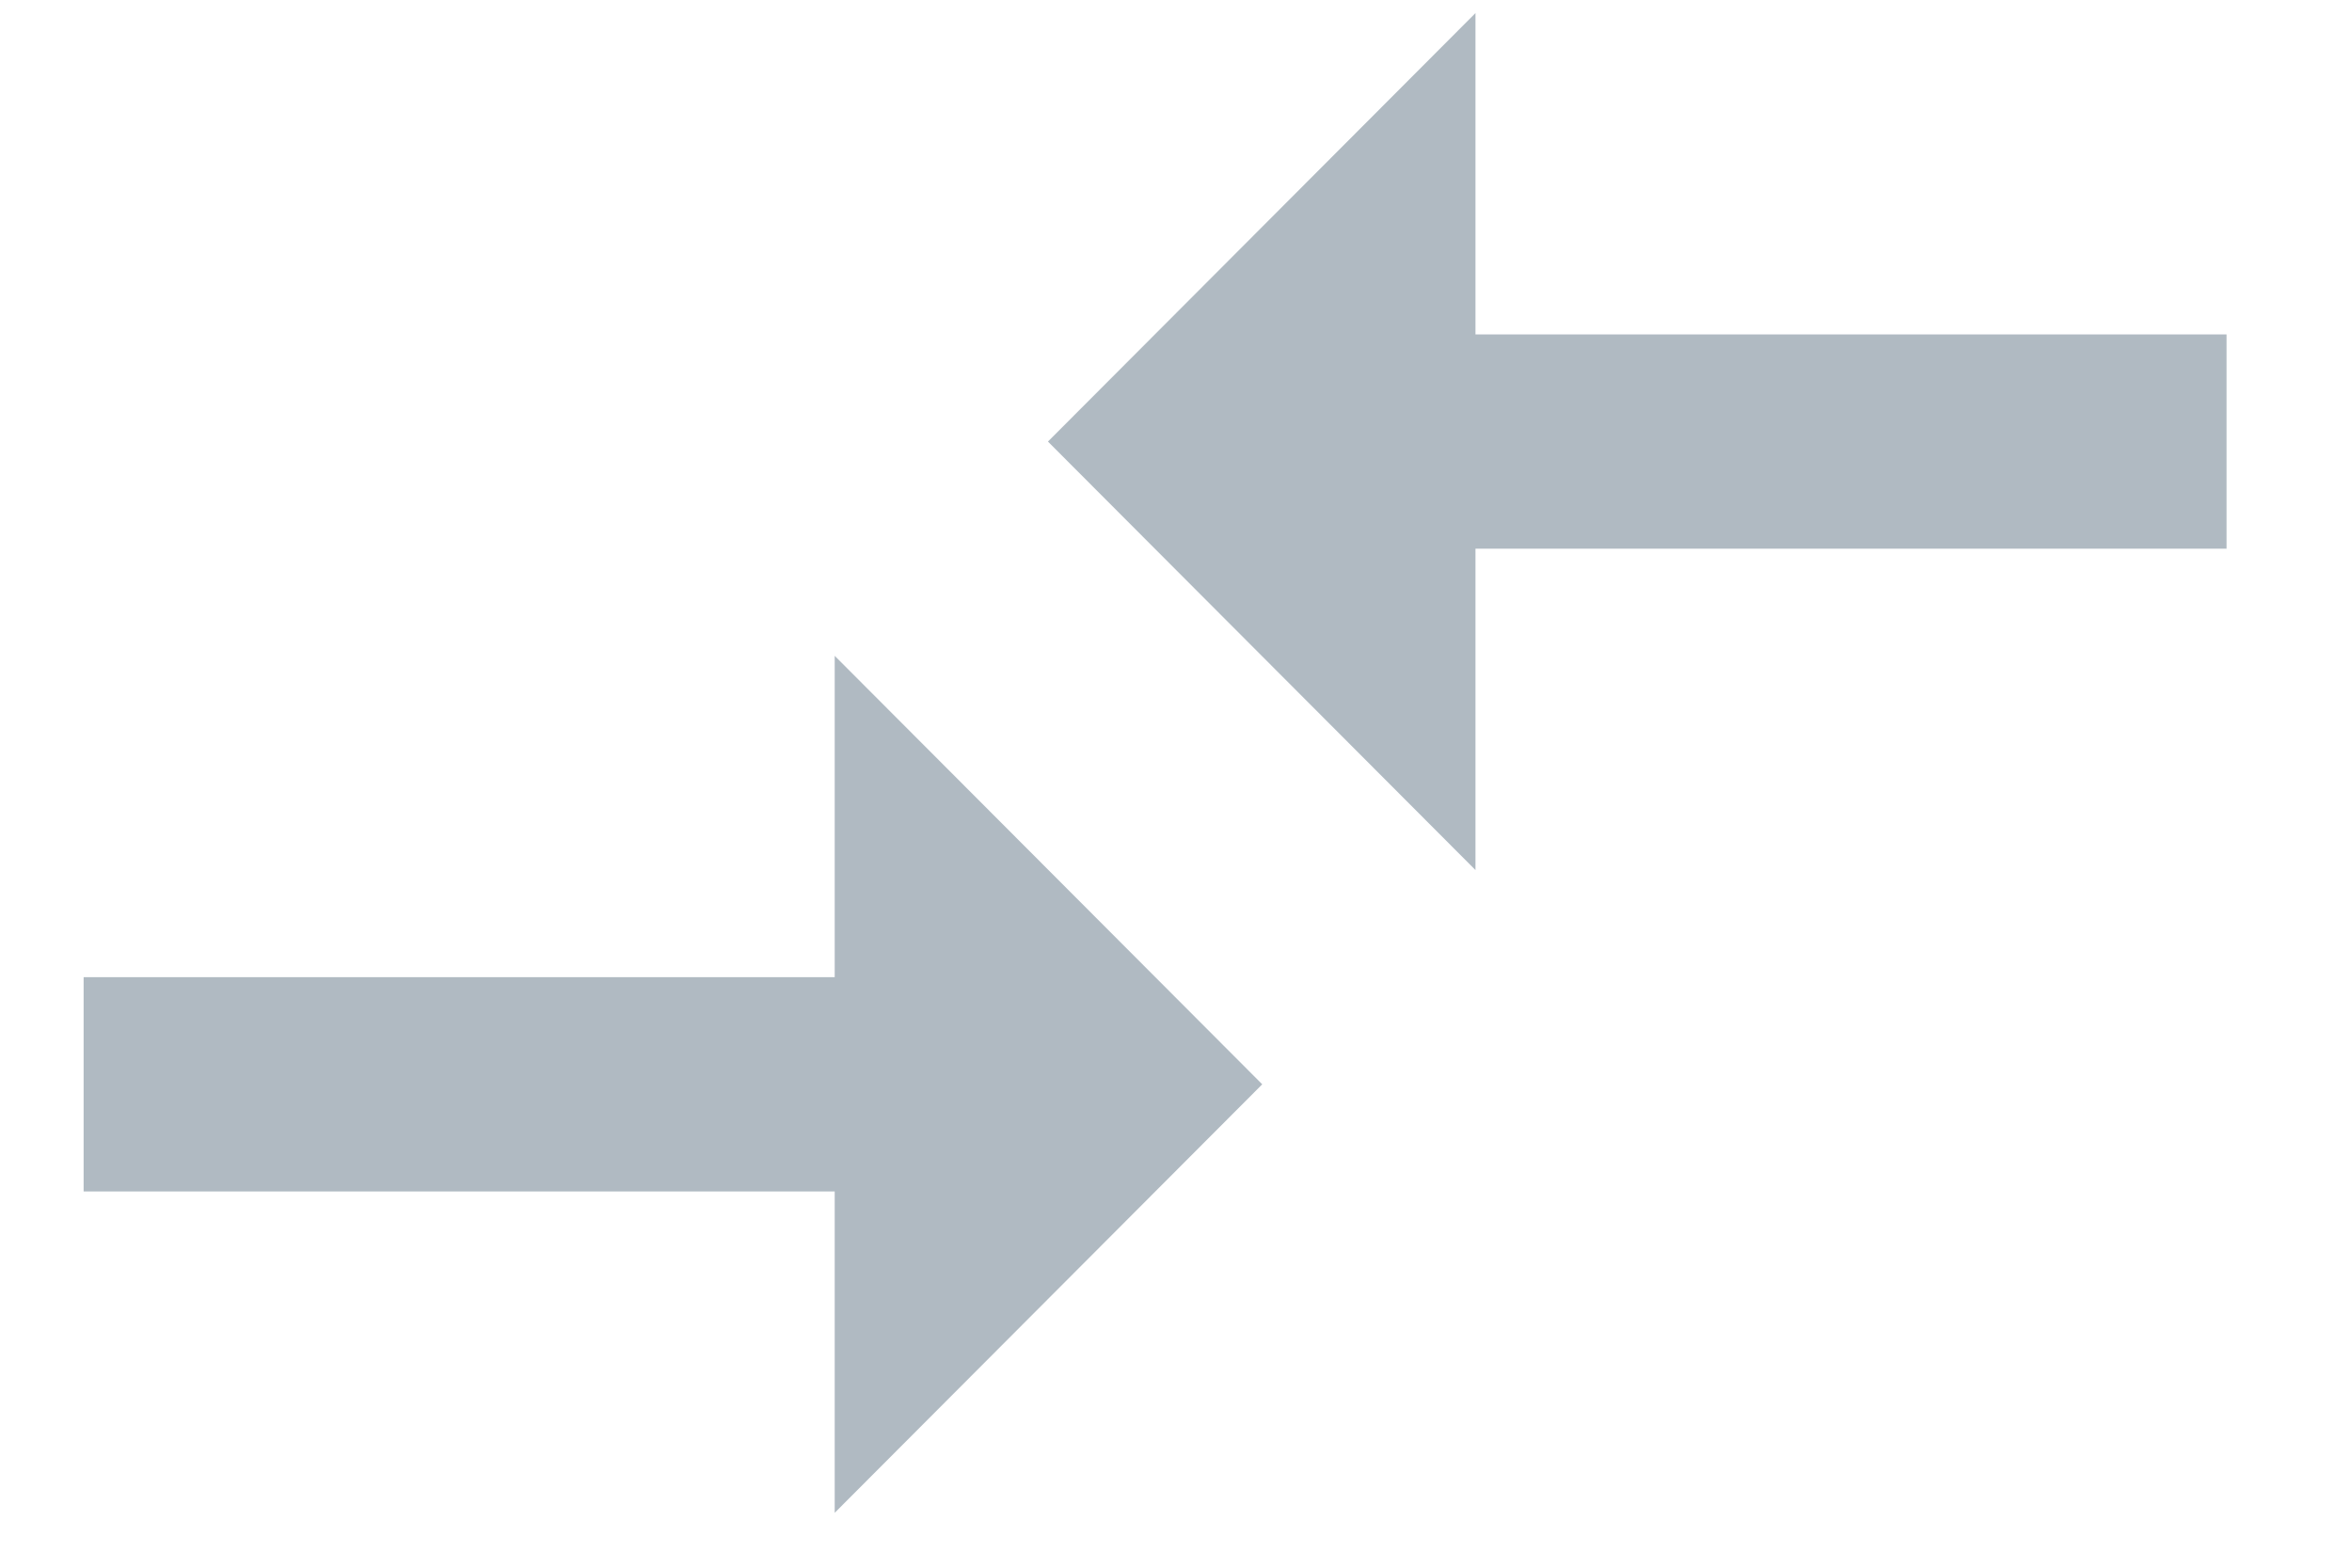
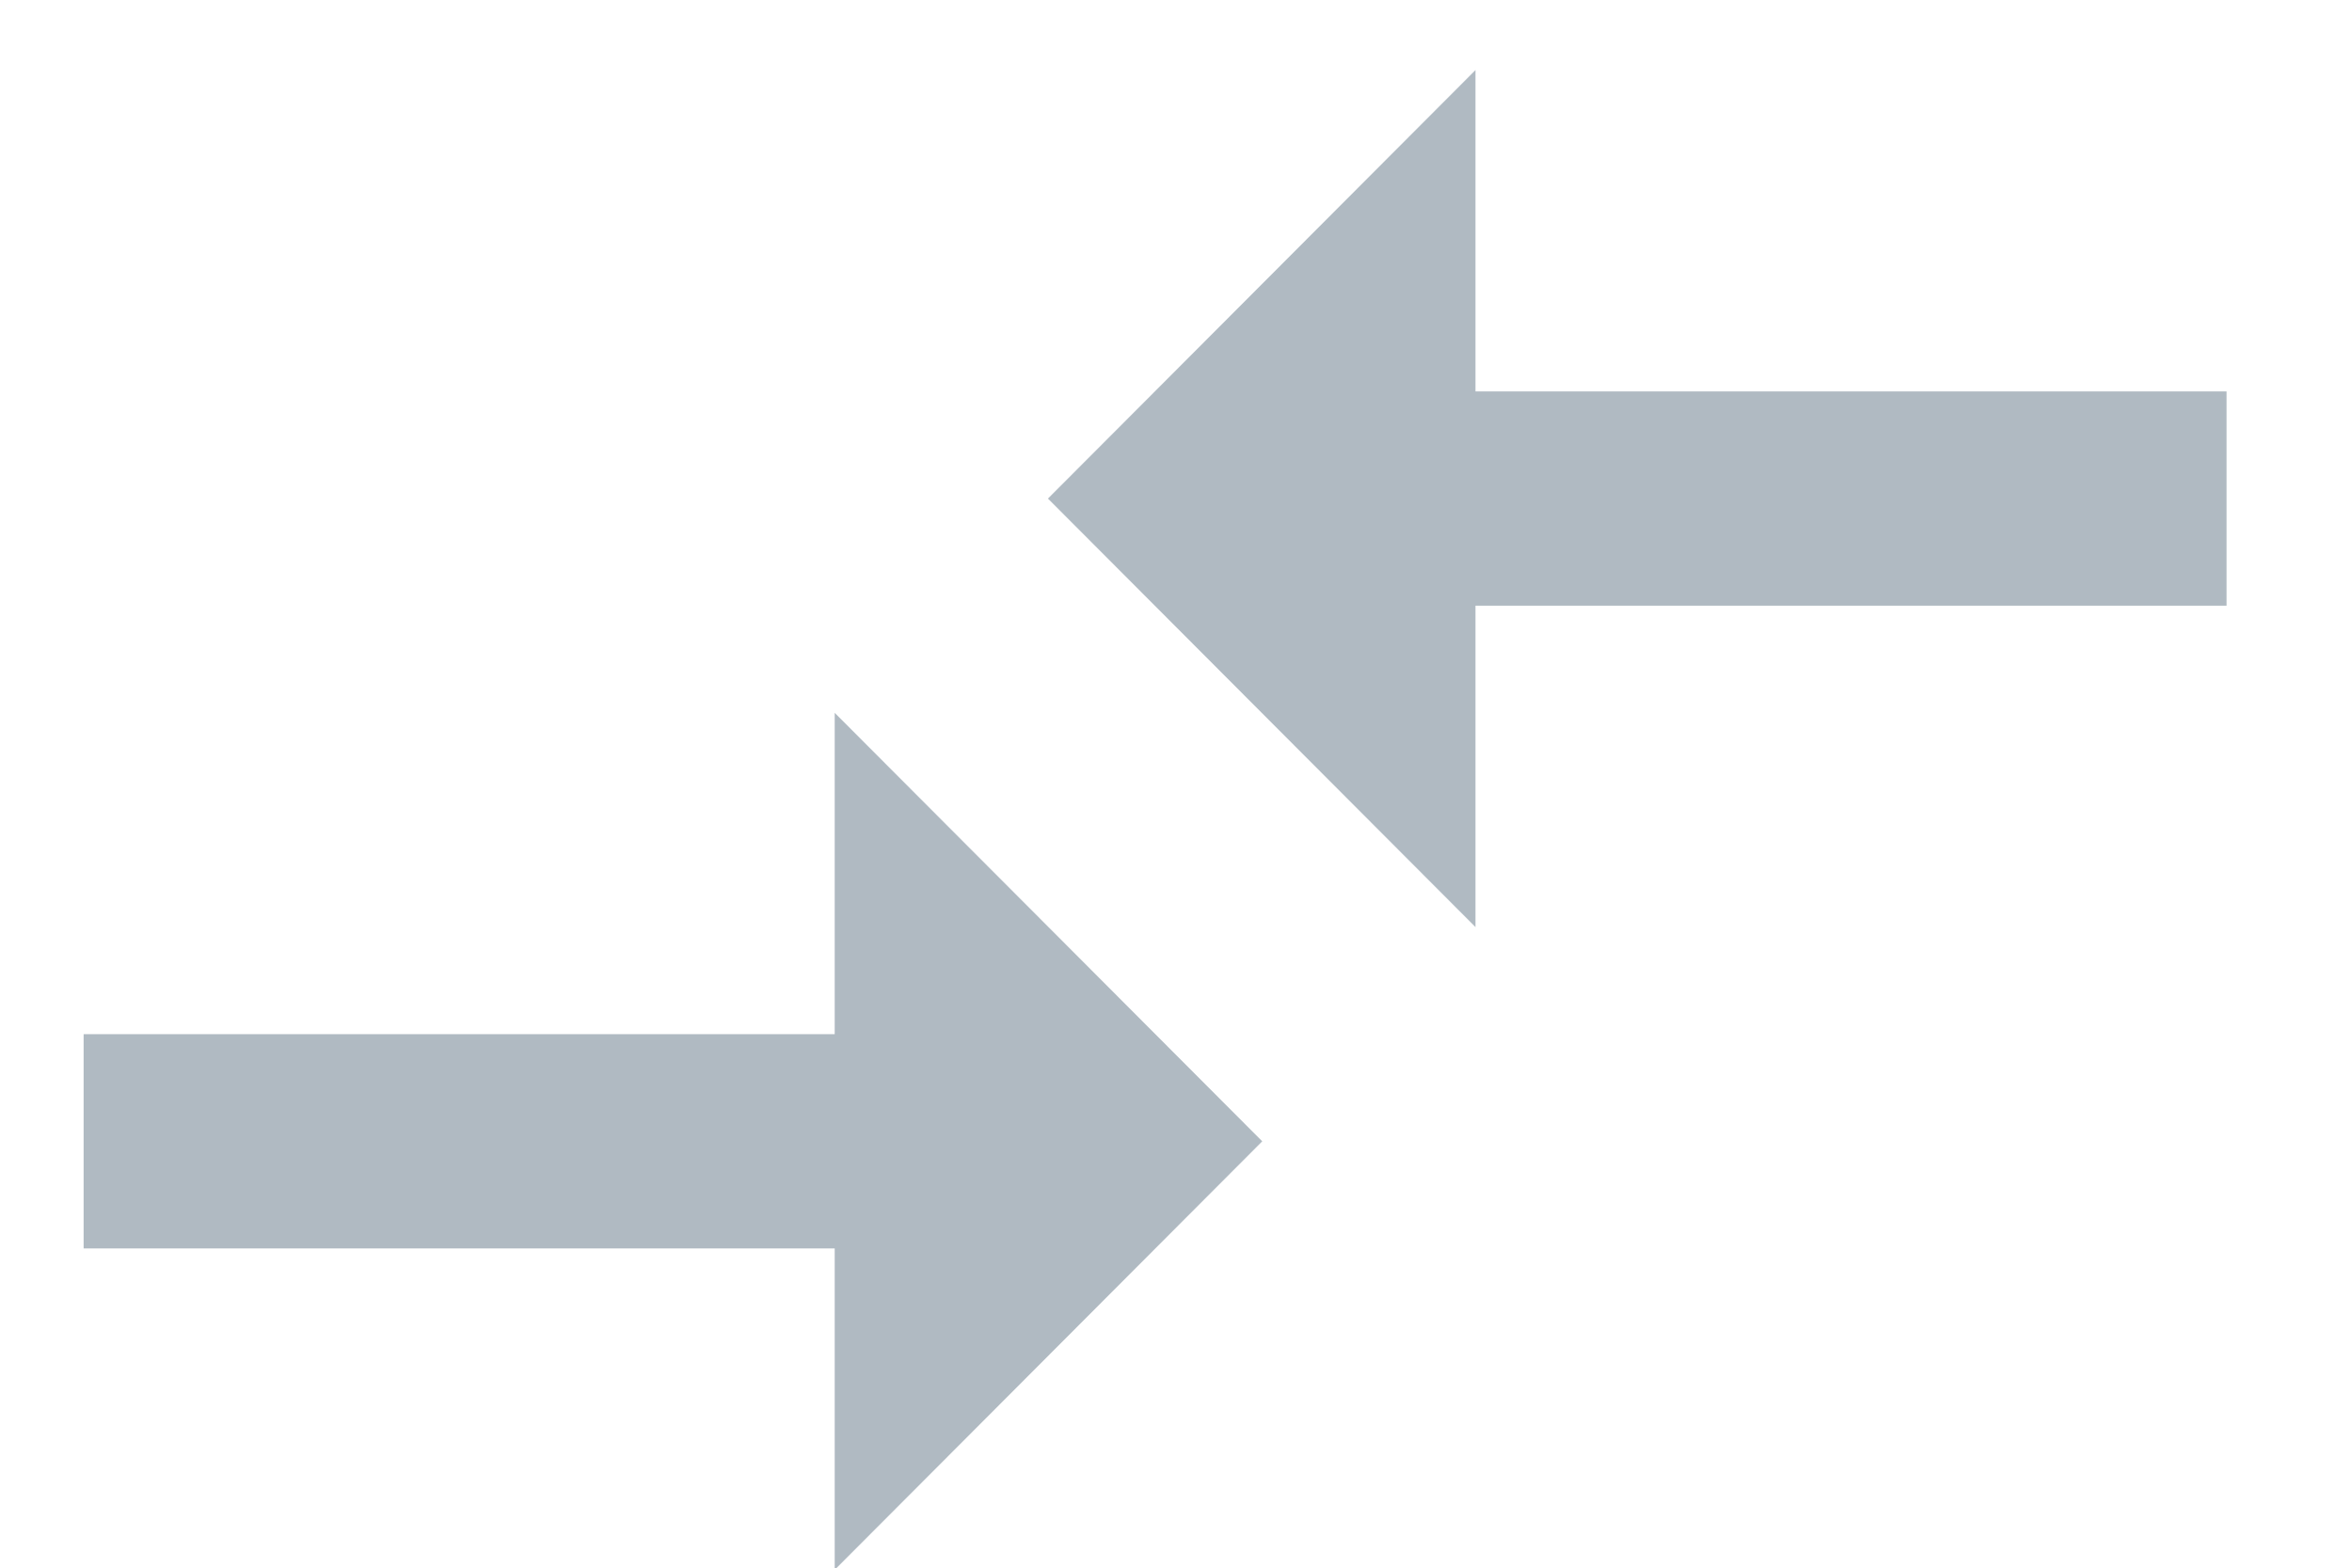
- <svg xmlns="http://www.w3.org/2000/svg" width="18px" height="12px" viewBox="0 0 18 12" version="1.1">
-   <g id="wireframes" stroke="none" stroke-width="1" fill="none" fill-rule="evenodd">
-     <g id="01---live-transactions" transform="translate(-700, -256)" fill="#B0BAC2" fill-rule="nonzero">
-       <g id="Group-9" transform="translate(320, 234)">
-         <path d="M386.388,29.48 L380.64,29.48 L380.64,31.12 L386.388,31.12 L386.388,33.58 L389.66,30.3 L386.388,27.02 L386.388,29.48 Z M391.292,28.66 L391.292,26.2 L397.04,26.2 L397.04,24.56 L391.292,24.56 L391.292,22.1 L388.02,25.38 L391.292,28.66 Z" id="Shape" />
+ <svg xmlns="http://www.w3.org/2000/svg" width="18px" height="12px" viewBox="0 0 18 12" version="1.1" id="svg10">
+   <defs id="defs14" />
+   <g id="wireframes" style="fill:none;fill-rule:evenodd;stroke:none;stroke-width:1" transform="translate(0,0.4363636)">
+     <g id="01---live-transactions" transform="translate(-700,-256)" style="fill:#b0bac2;fill-rule:nonzero">
+       <g id="Group-9" transform="translate(320,234)">
+         <path d="M 386.388,29.48 H 380.64 v 1.64 h 5.748 v 2.46 l 3.272,-3.28 -3.272,-3.28 z m 4.904,-0.82 V 26.2 h 5.748 v -1.64 h -5.748 V 22.1 l -3.272,3.28 z" id="Shape" />
      </g>
    </g>
  </g>
</svg>
